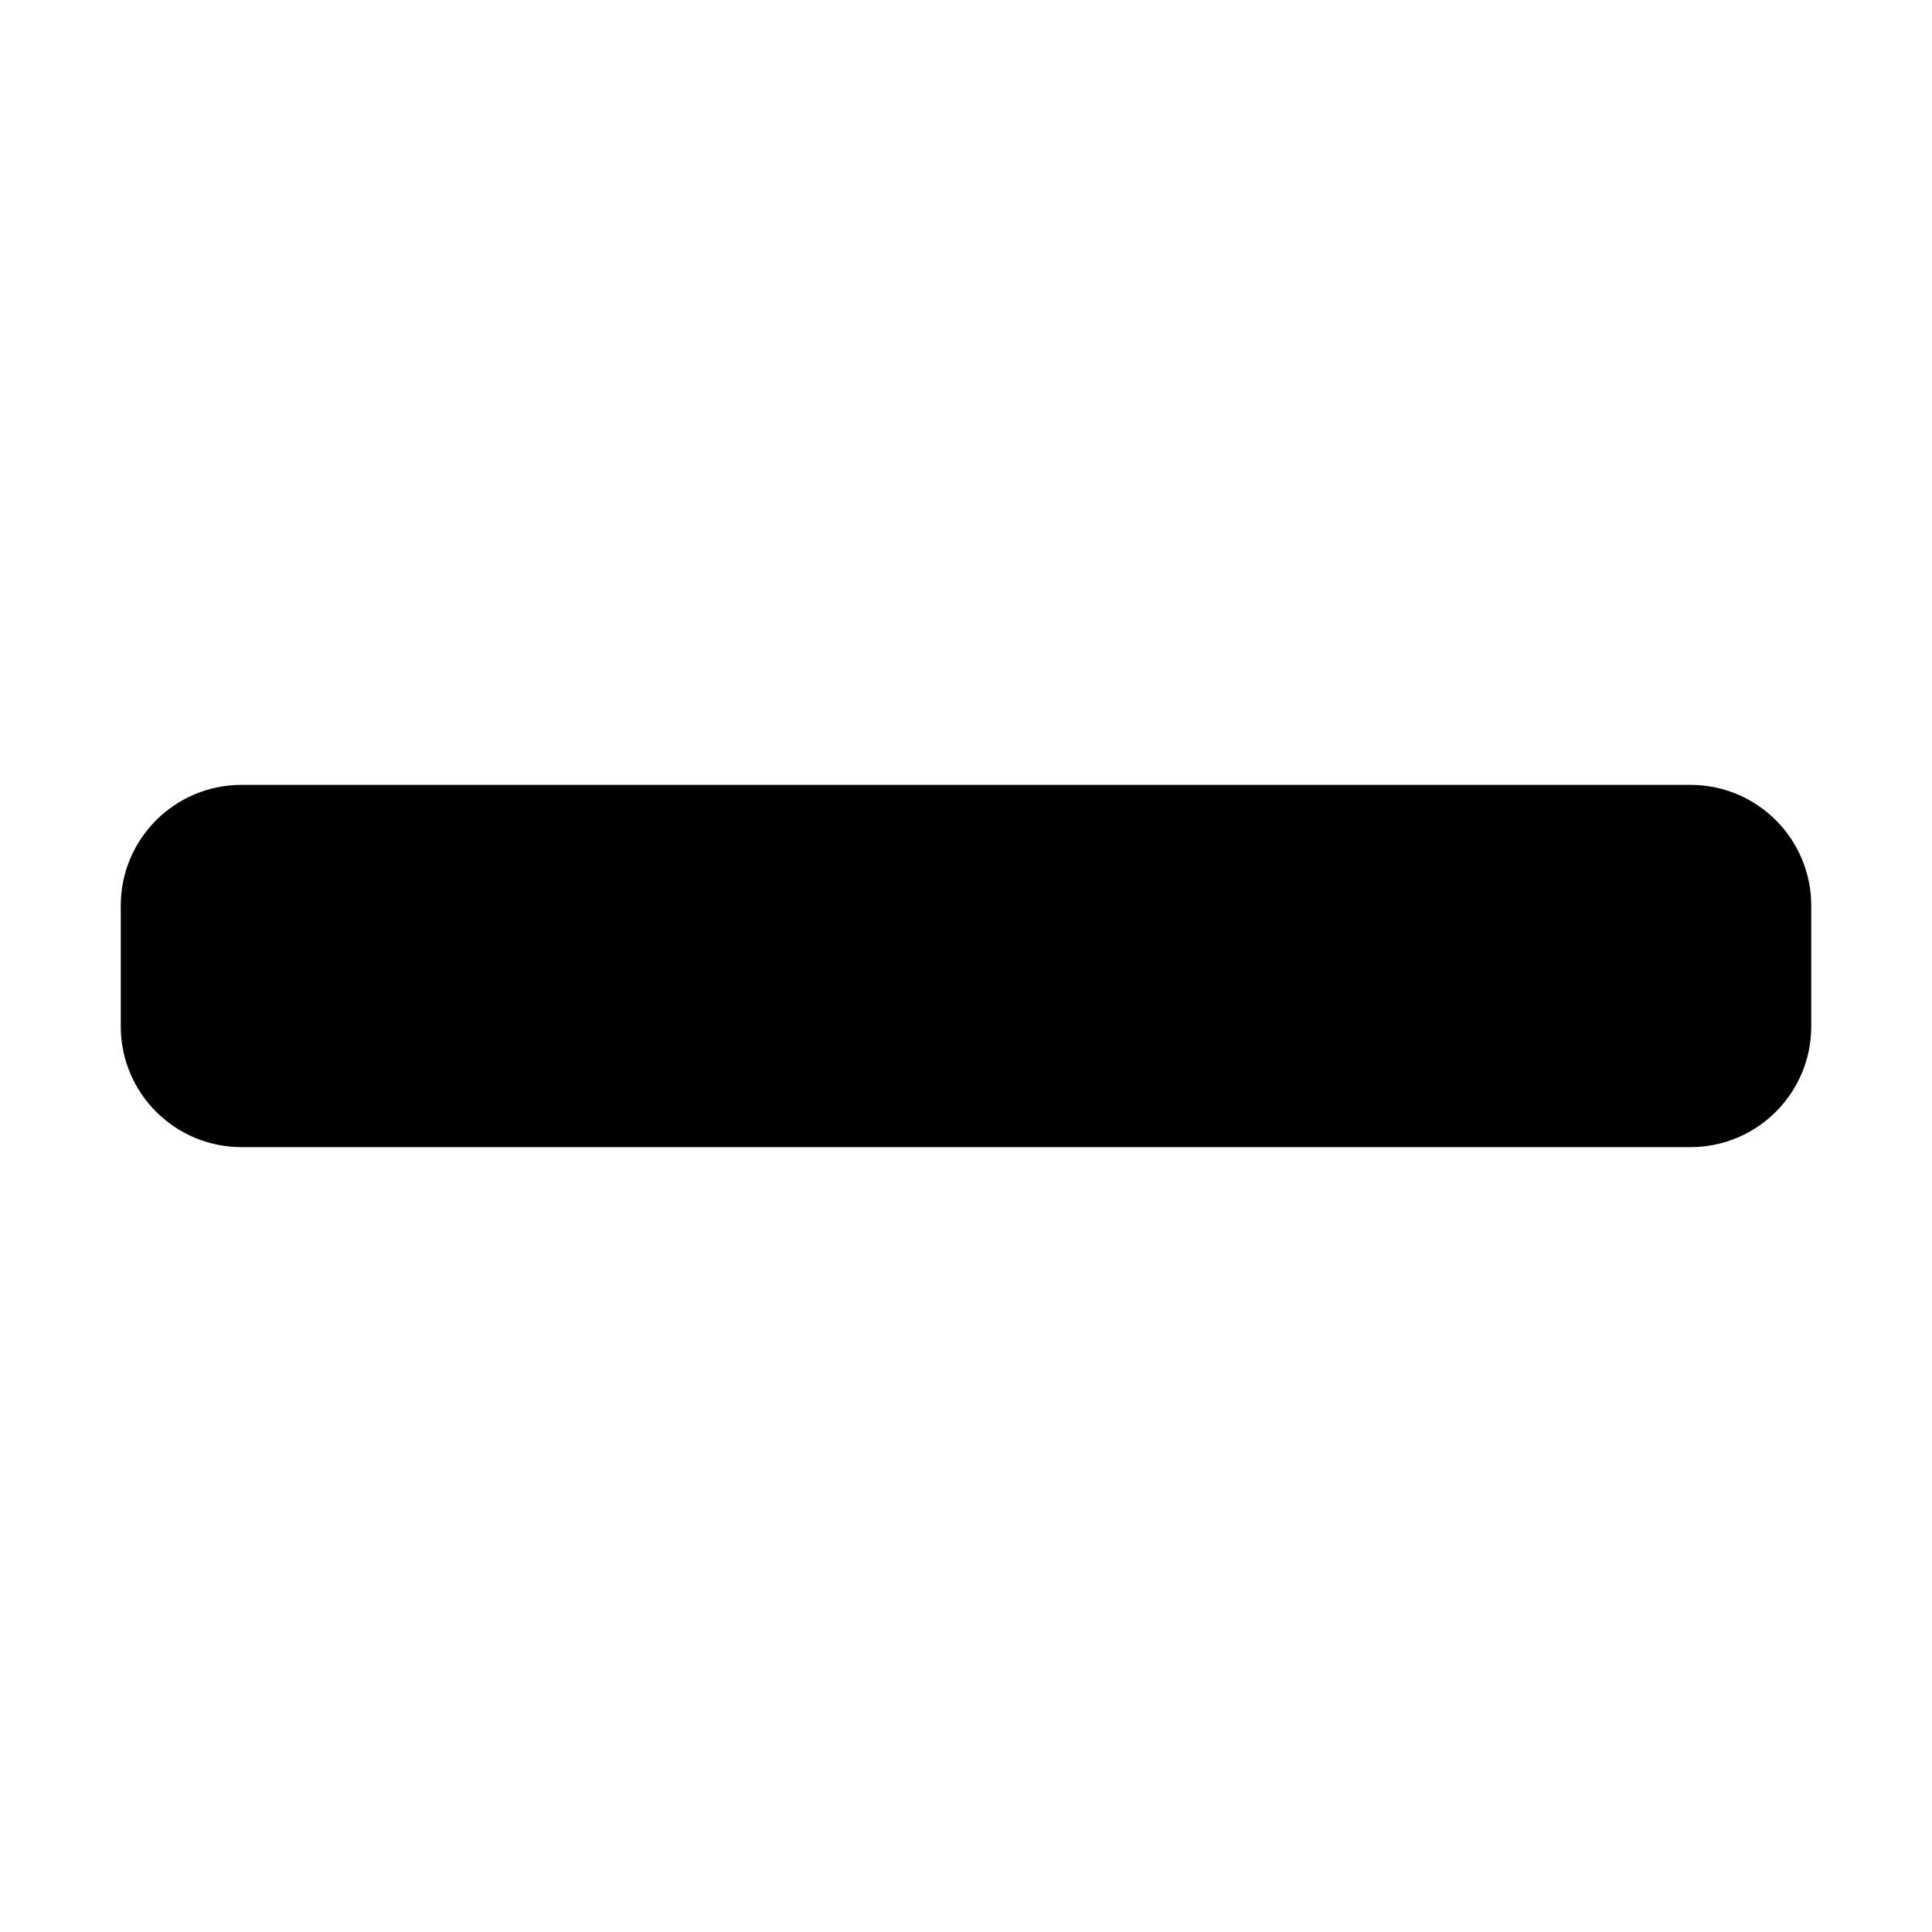
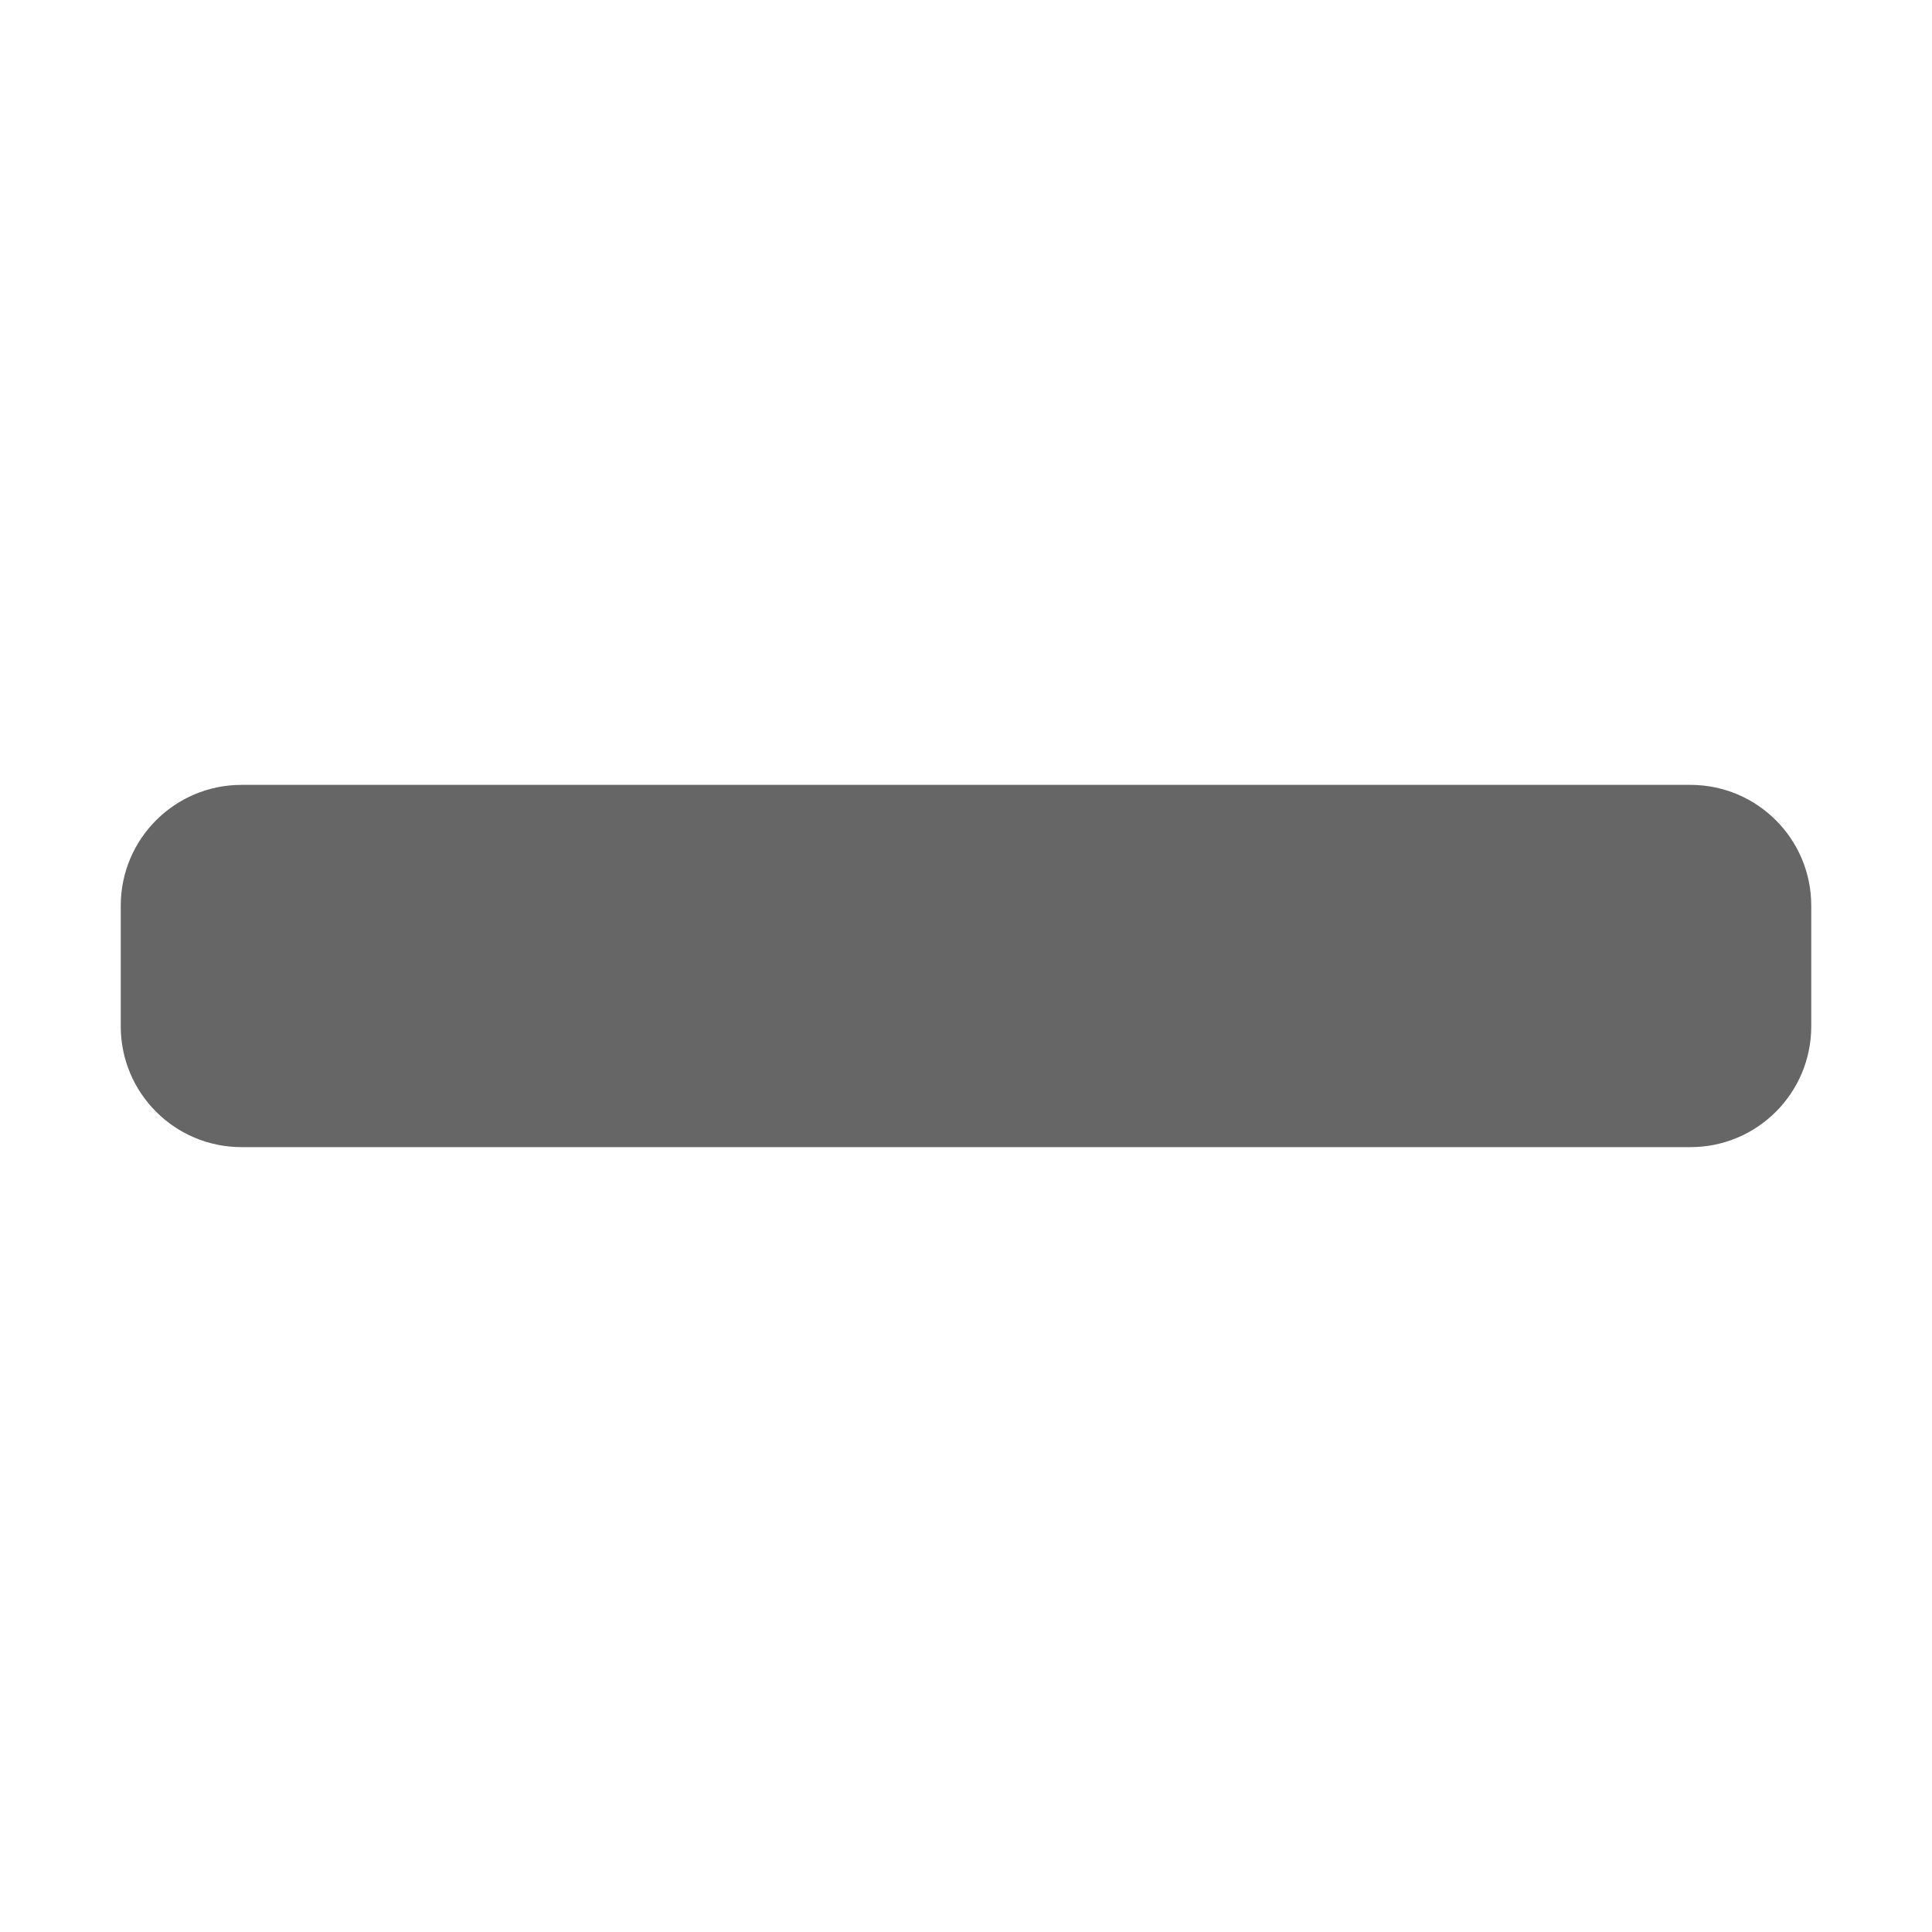
- <svg xmlns="http://www.w3.org/2000/svg" stroke="currentColor" fill="currentColor" stroke-width="0" viewBox="0 0 448 512" height="1em" width="1em">
+ <svg xmlns="http://www.w3.org/2000/svg" stroke="#666" fill="#666" stroke-width="0" viewBox="0 0 448 512" height="1em" width="1em">
  <path d="M416 208H32c-17.67 0-32 14.33-32 32v32c0 17.67 14.33 32 32 32h384c17.67 0 32-14.33 32-32v-32c0-17.67-14.33-32-32-32z" />
</svg>
